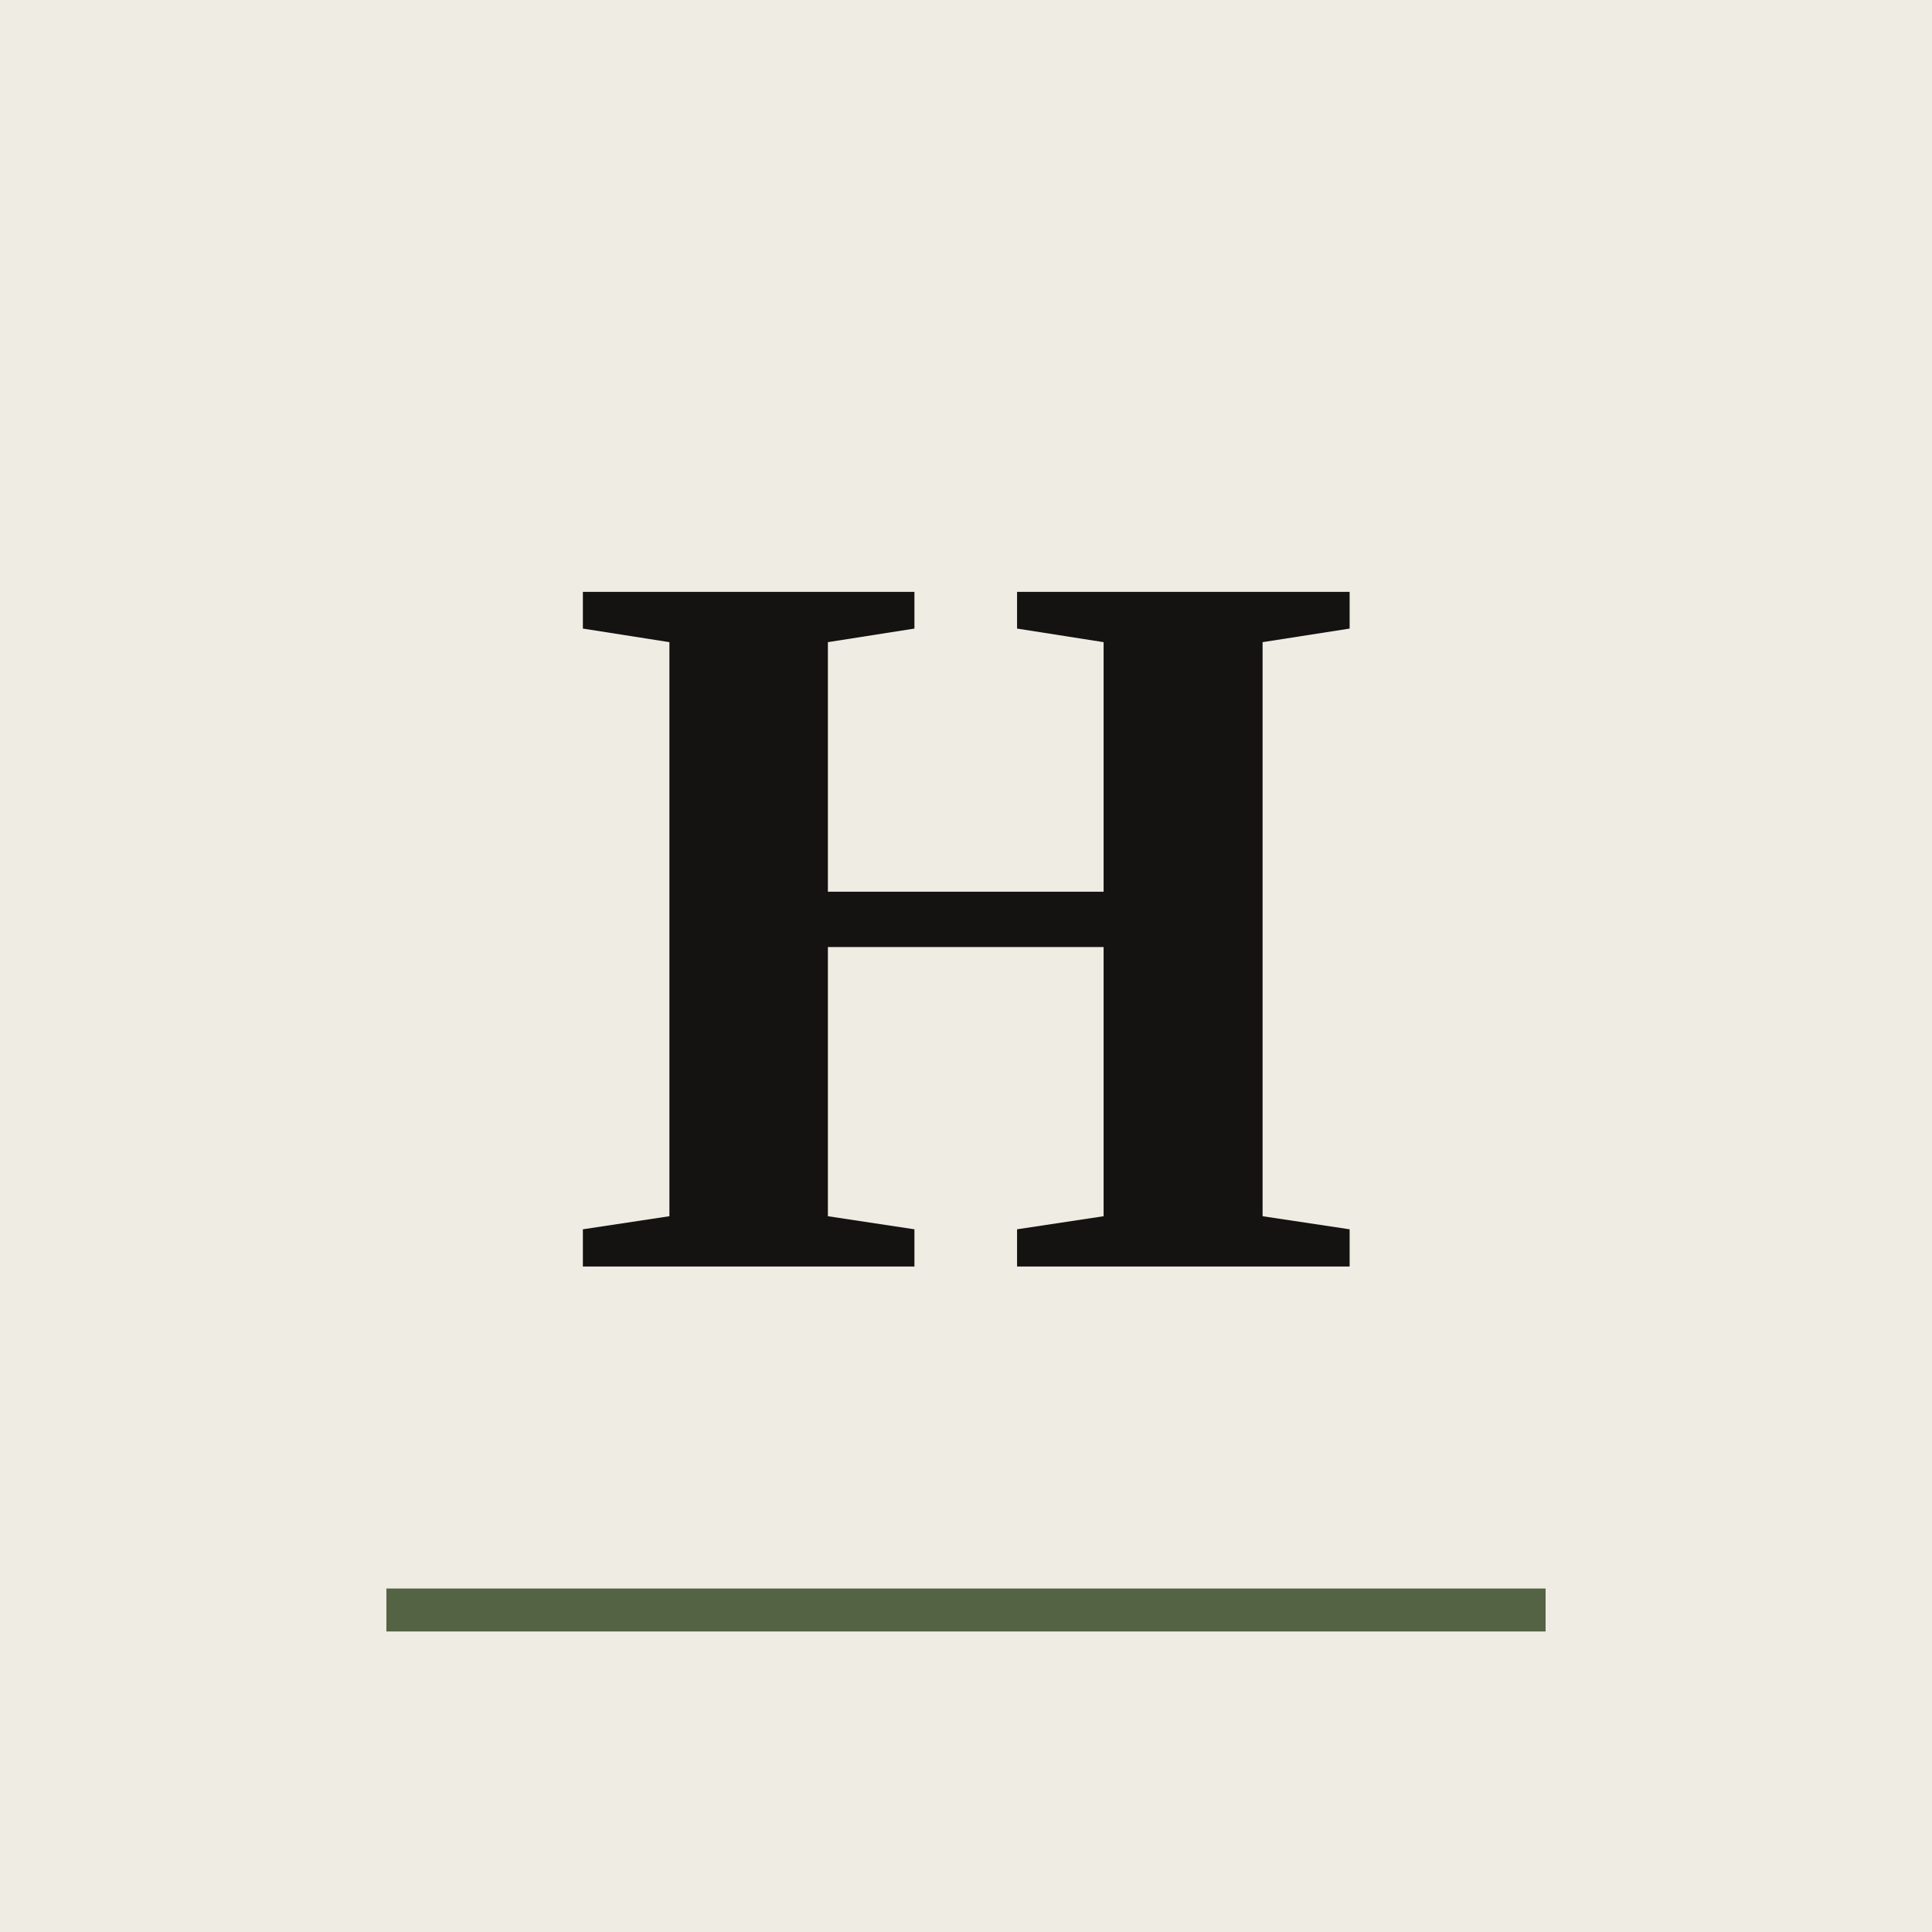
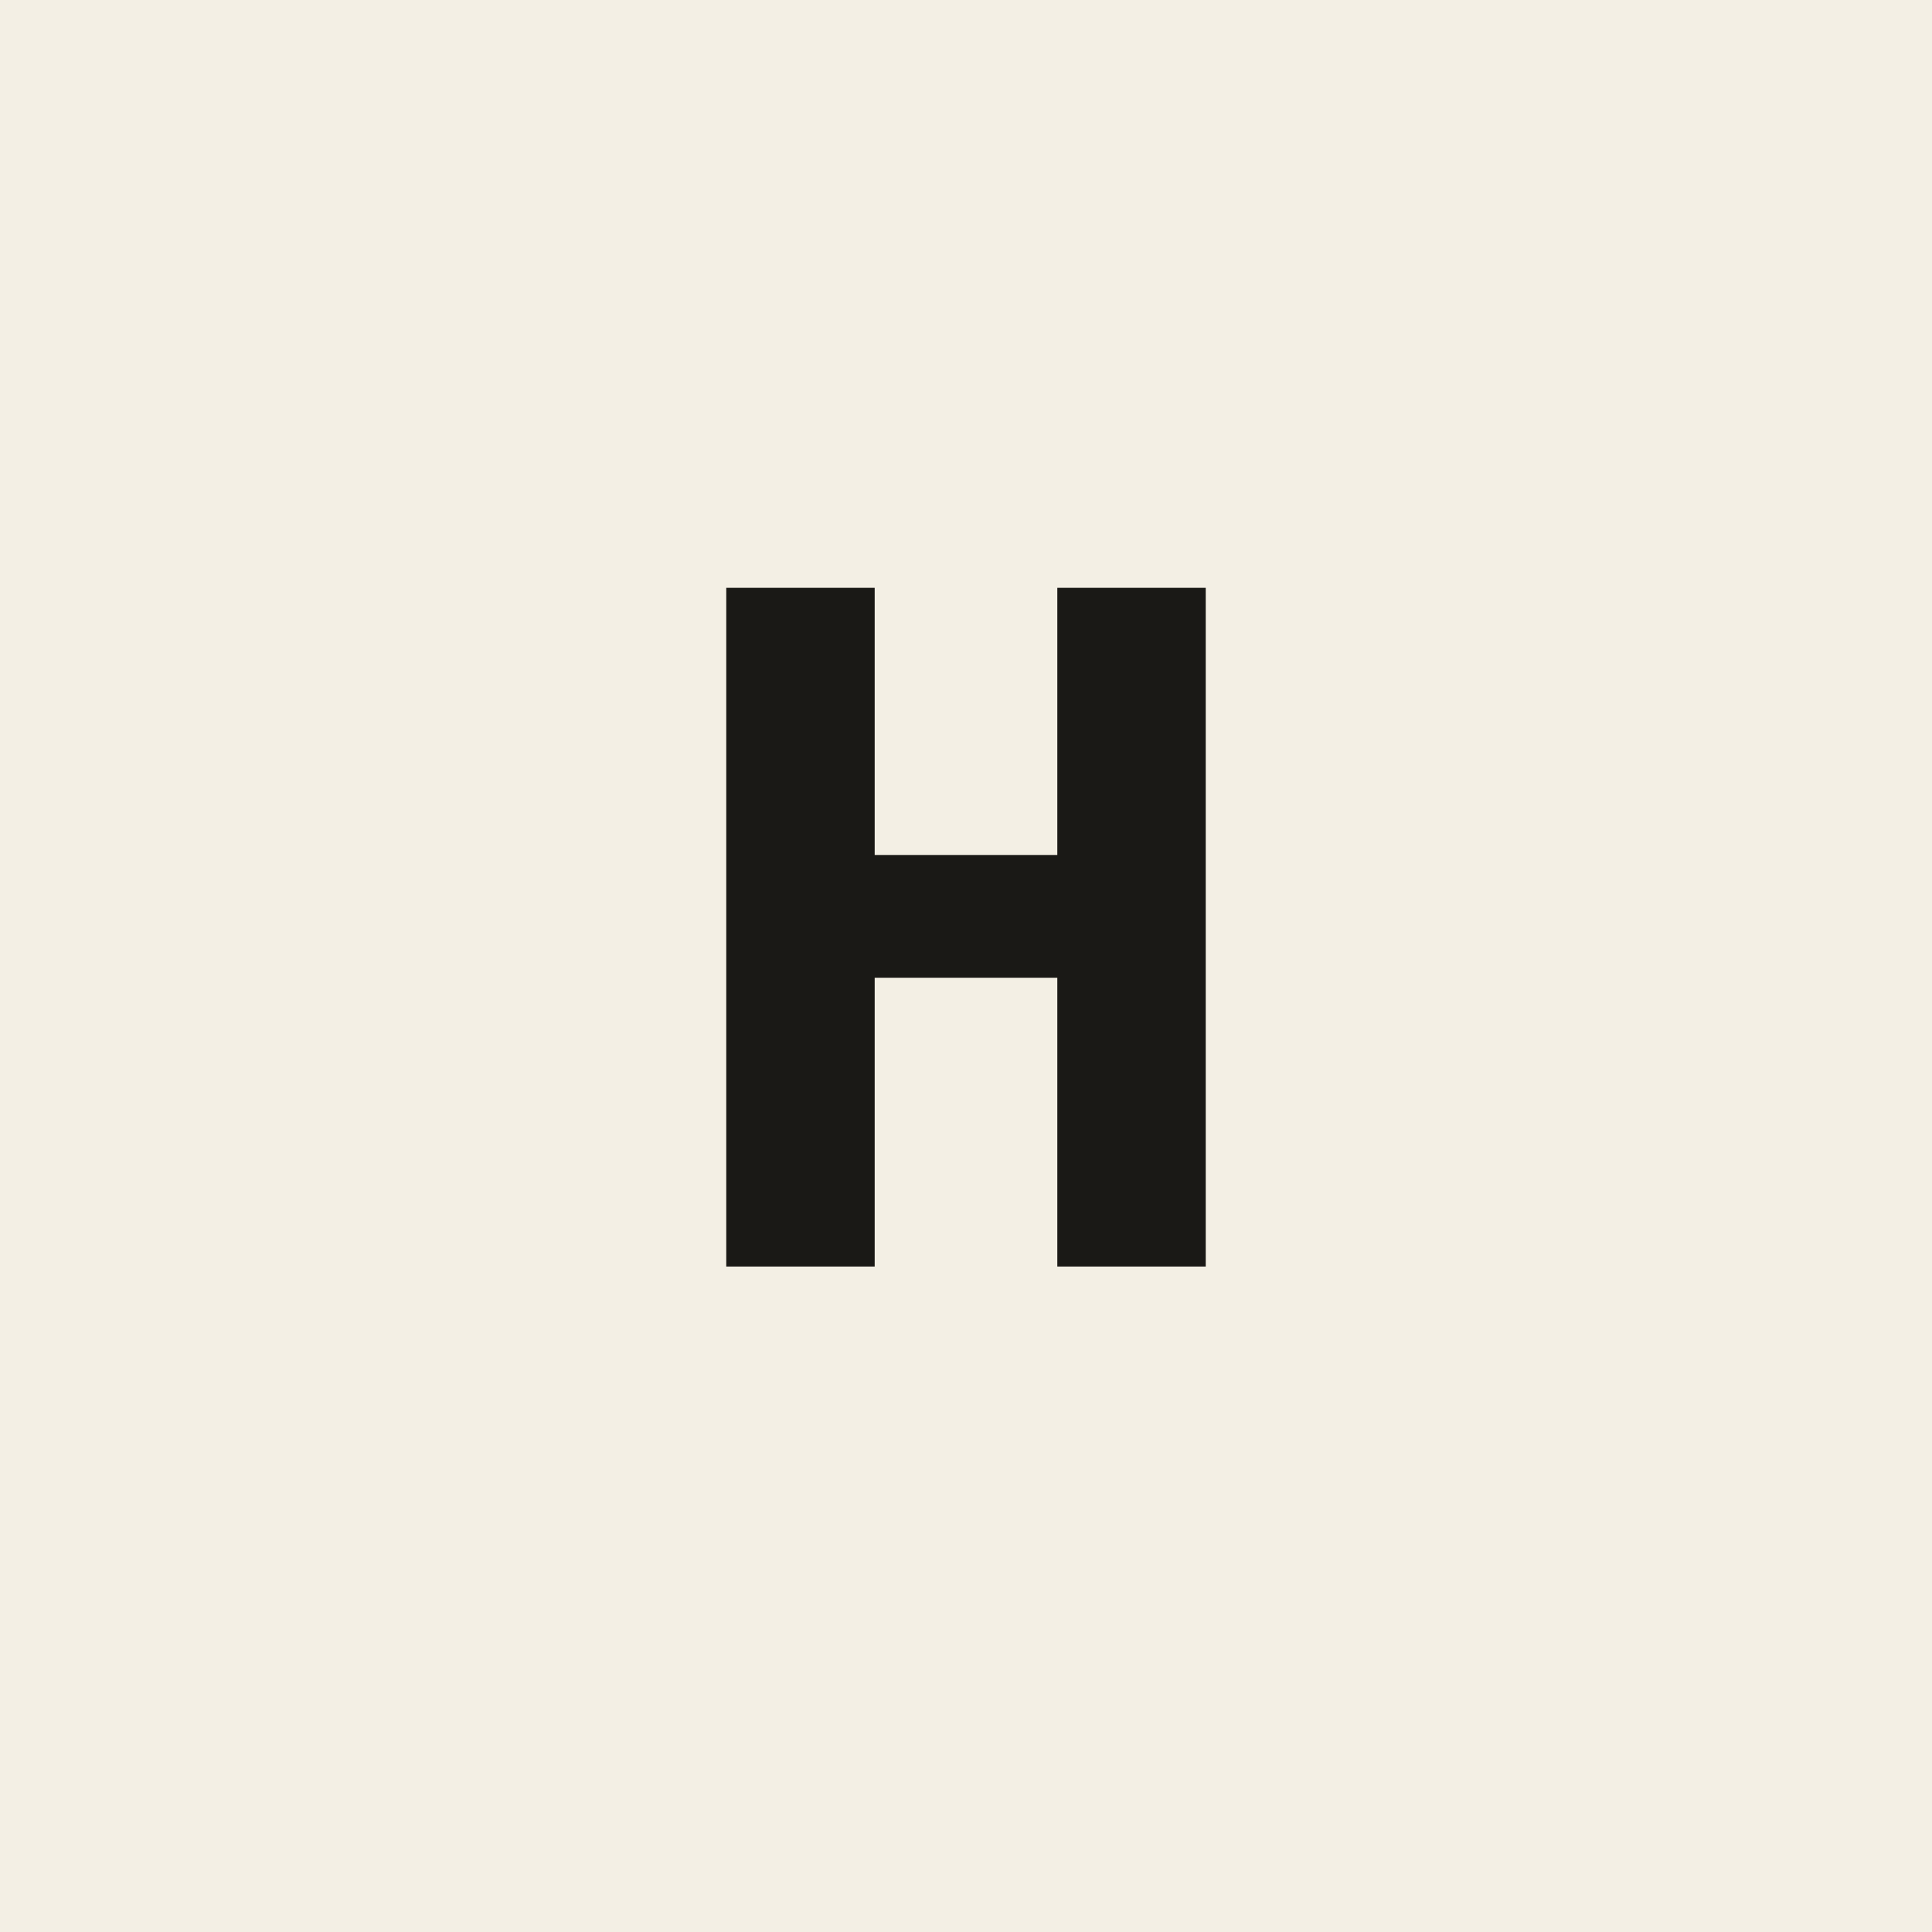
<svg xmlns="http://www.w3.org/2000/svg" viewBox="0 0 180 180" fill="none">
-   <rect width="180" height="180" fill="#efece4" />
-   <text x="90" y="118" text-anchor="middle" font-family="Georgia, 'Times New Roman', serif" font-size="96" font-weight="600" fill="#141311">H</text>
-   <rect x="36" y="148" width="108" height="4" fill="#556345" />
+   <rect width="180" height="180" fill="#f3efe4" />
+   <text x="90" y="118" text-anchor="middle" font-family="Courier Prime, Courier New, Courier, monospace" font-size="96" font-weight="700" fill="#1a1916">H</text>
</svg>
